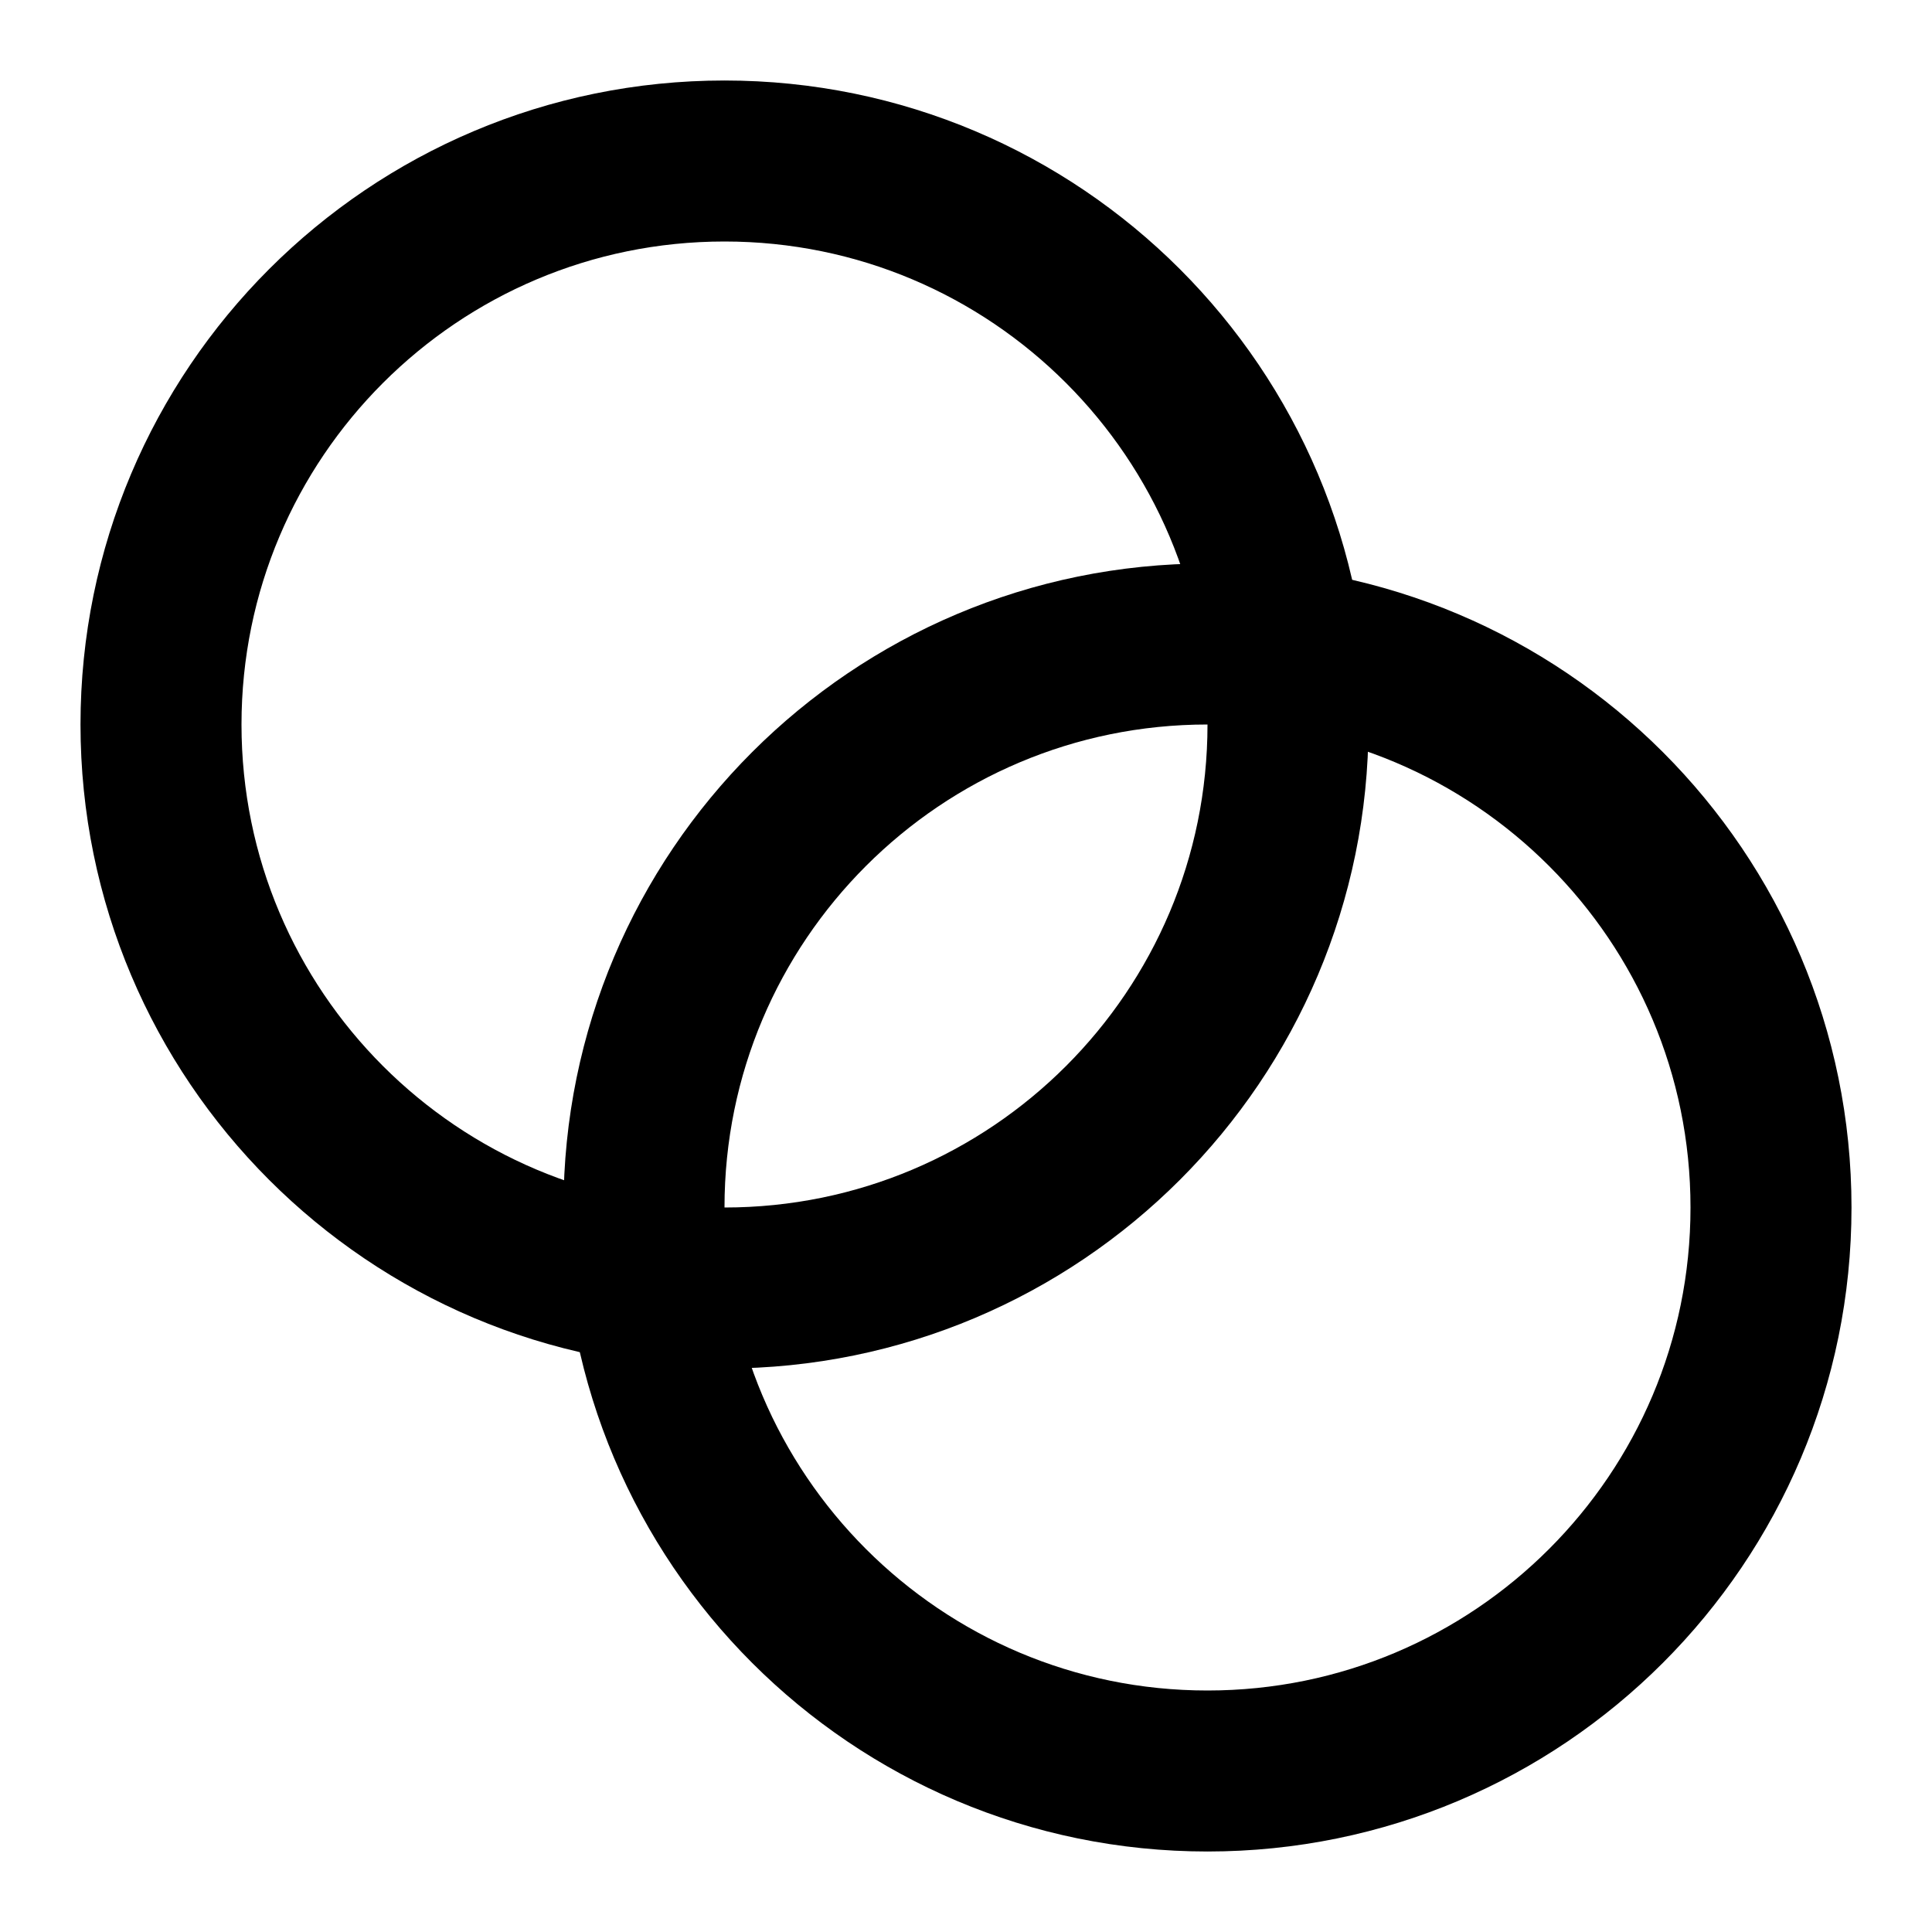
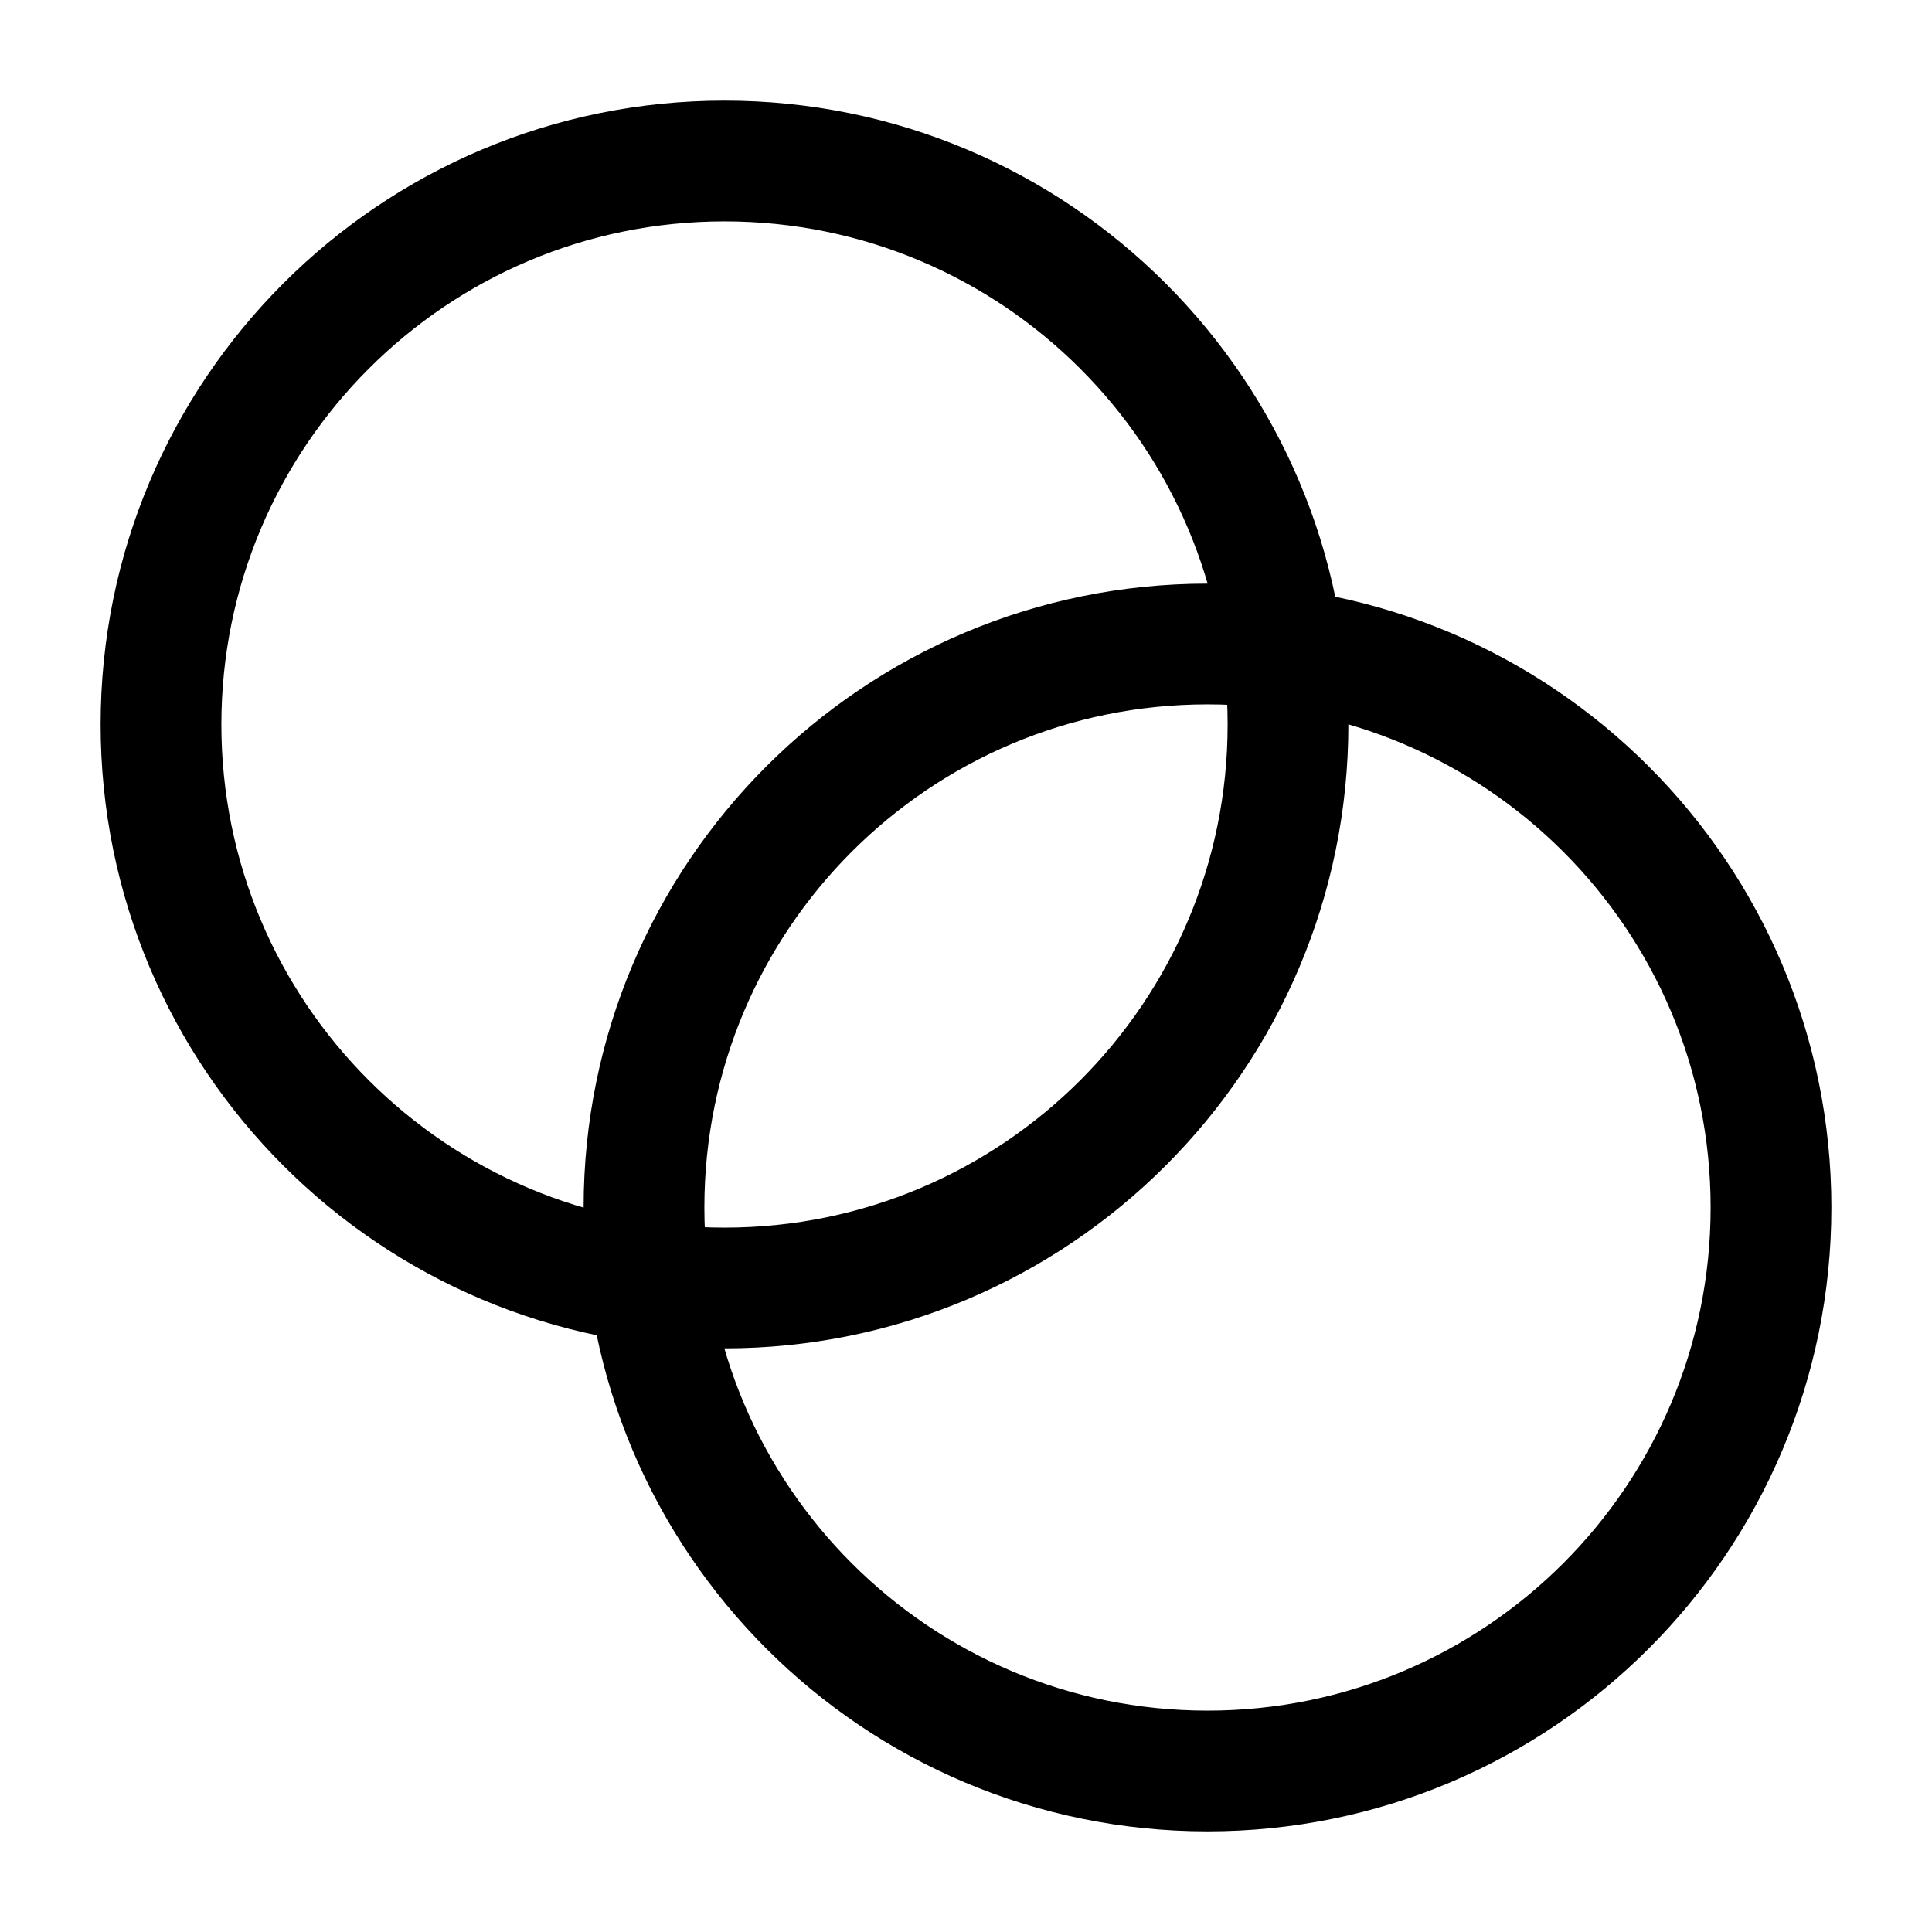
- <svg xmlns="http://www.w3.org/2000/svg" width="24" height="24" viewBox="0 0 24 24" fill="none" stroke="currentColor" stroke-width="2" stroke-linecap="round" stroke-linejoin="round" class="lucide lucide-blend">
+ <svg xmlns="http://www.w3.org/2000/svg" width="24" height="24" viewBox="0 0 24 24" fill="none" stroke="currentColor" stroke-width="1.5" stroke-linecap="round" stroke-linejoin="round" class="lucide lucide-blend">
  <circle cx="9" cy="9" r="7" />
  <circle cx="15" cy="15" r="7" />
</svg>
